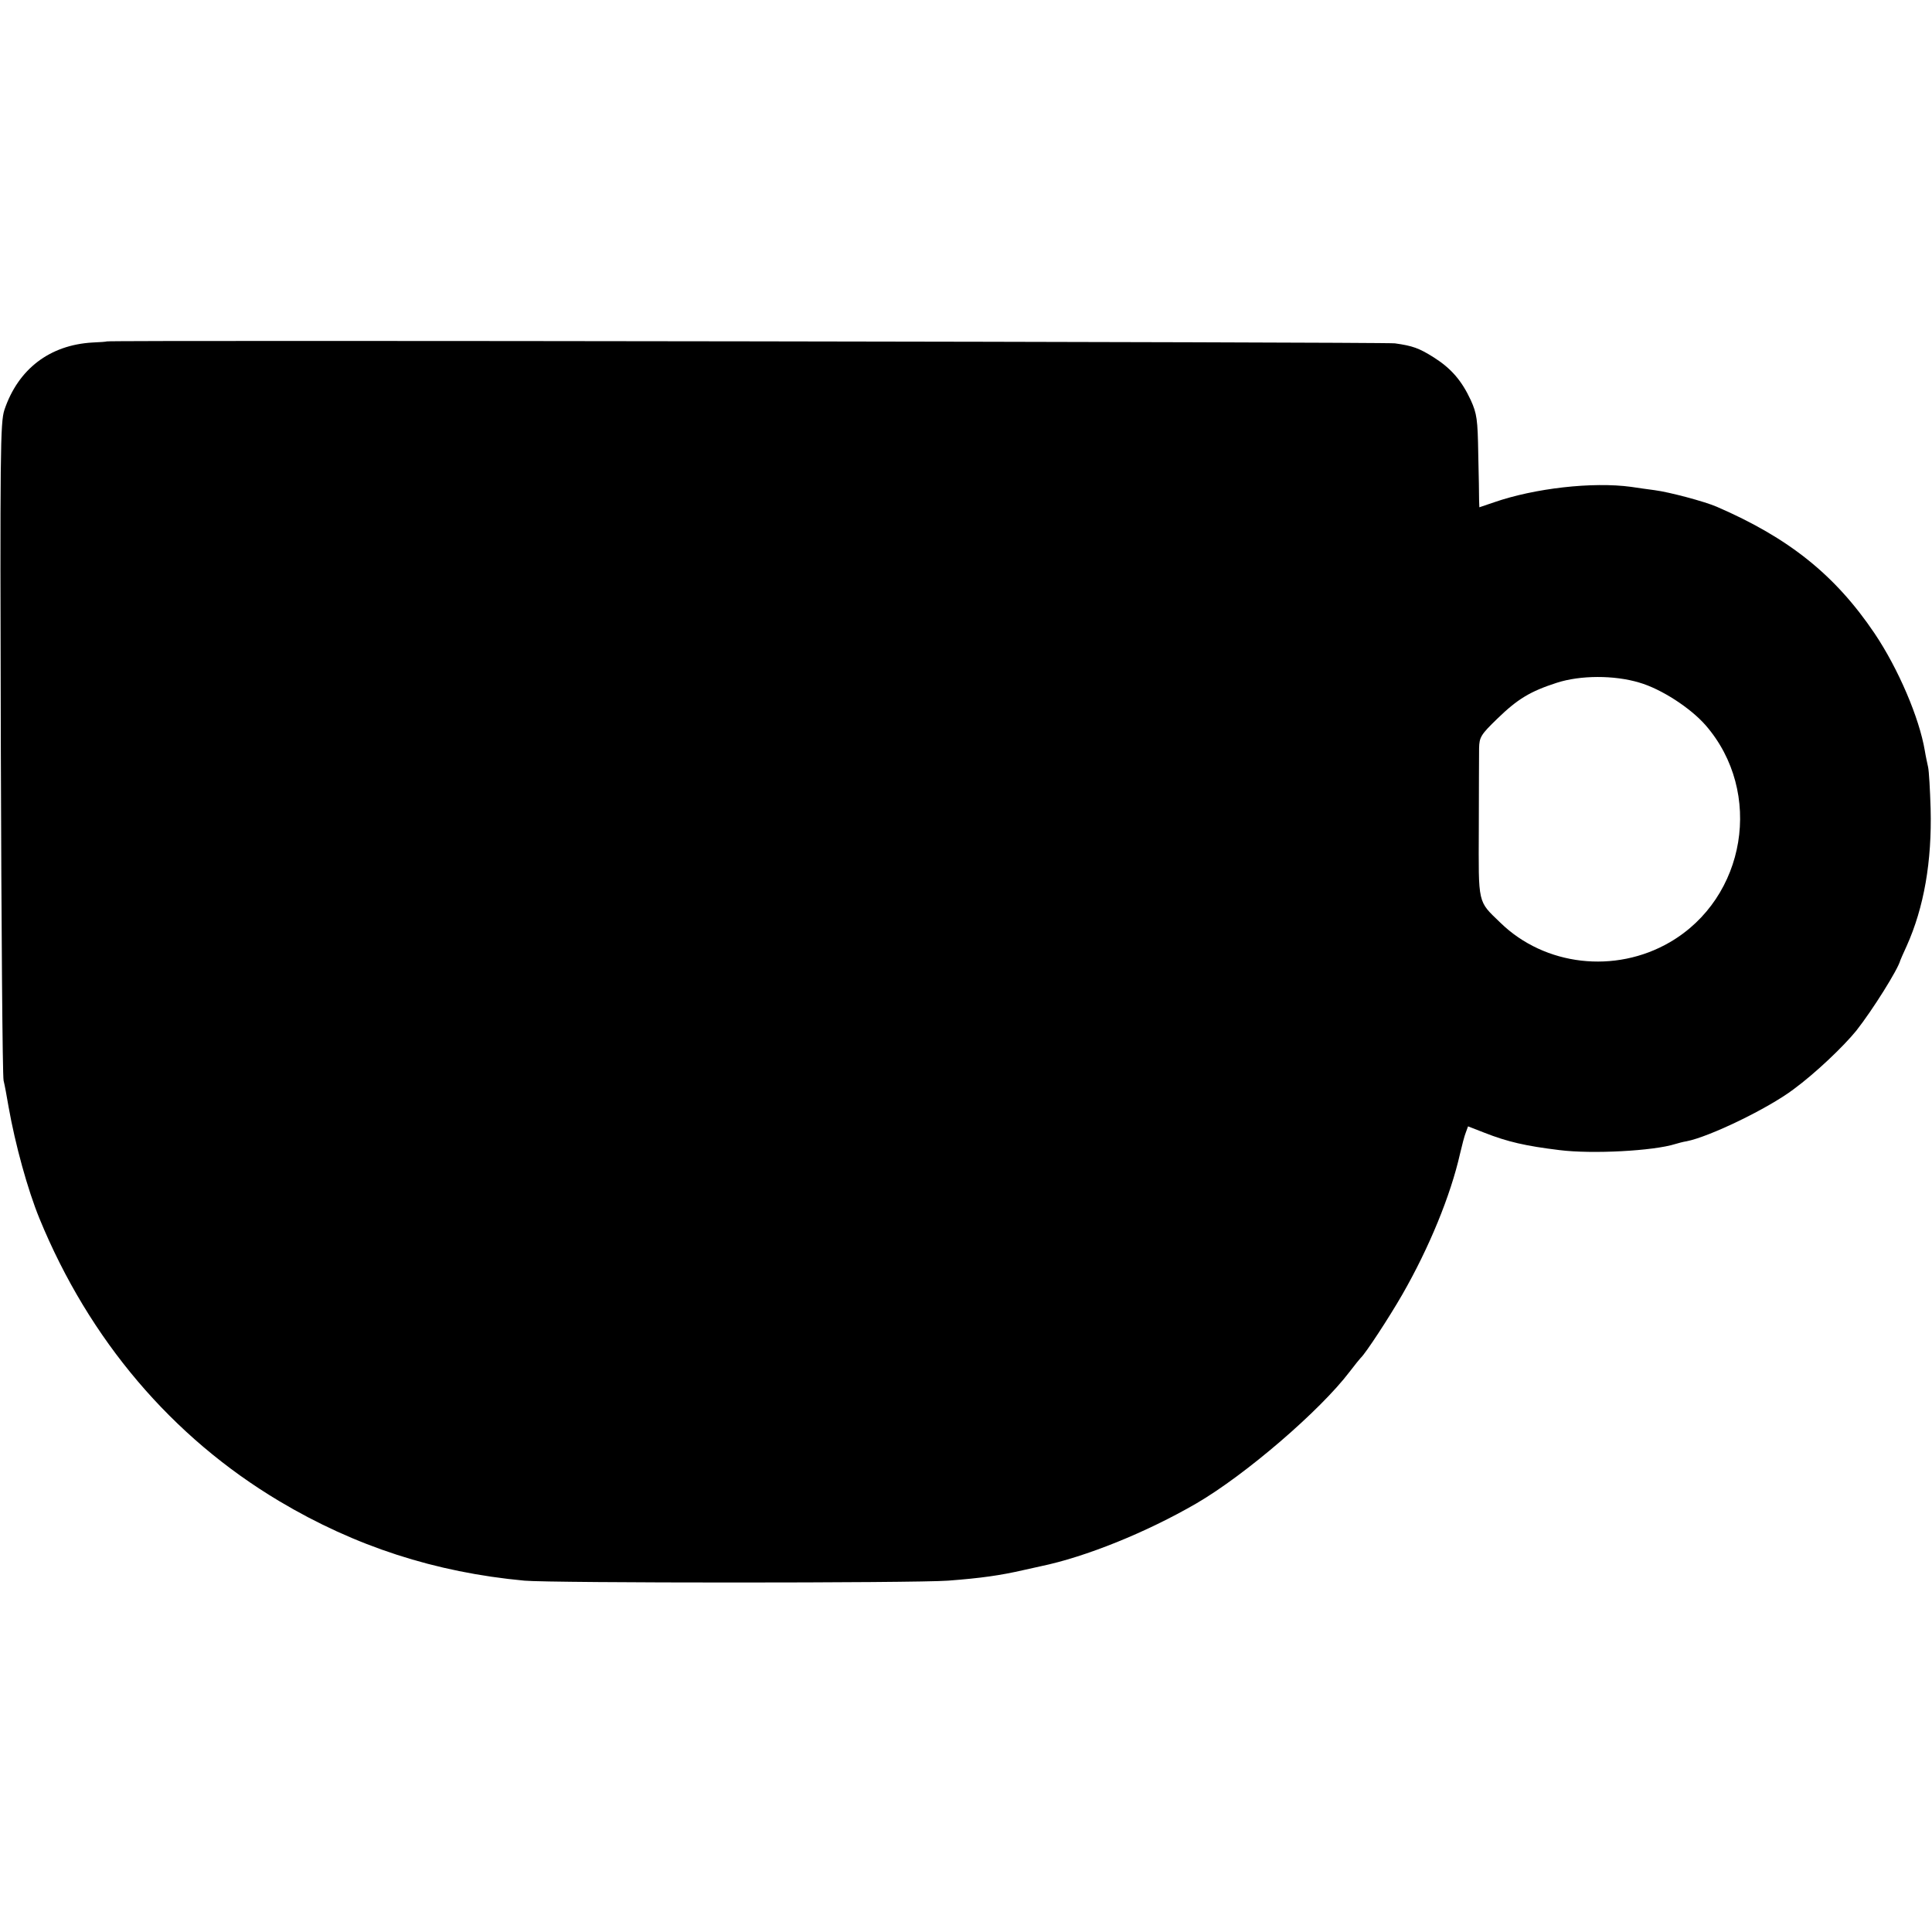
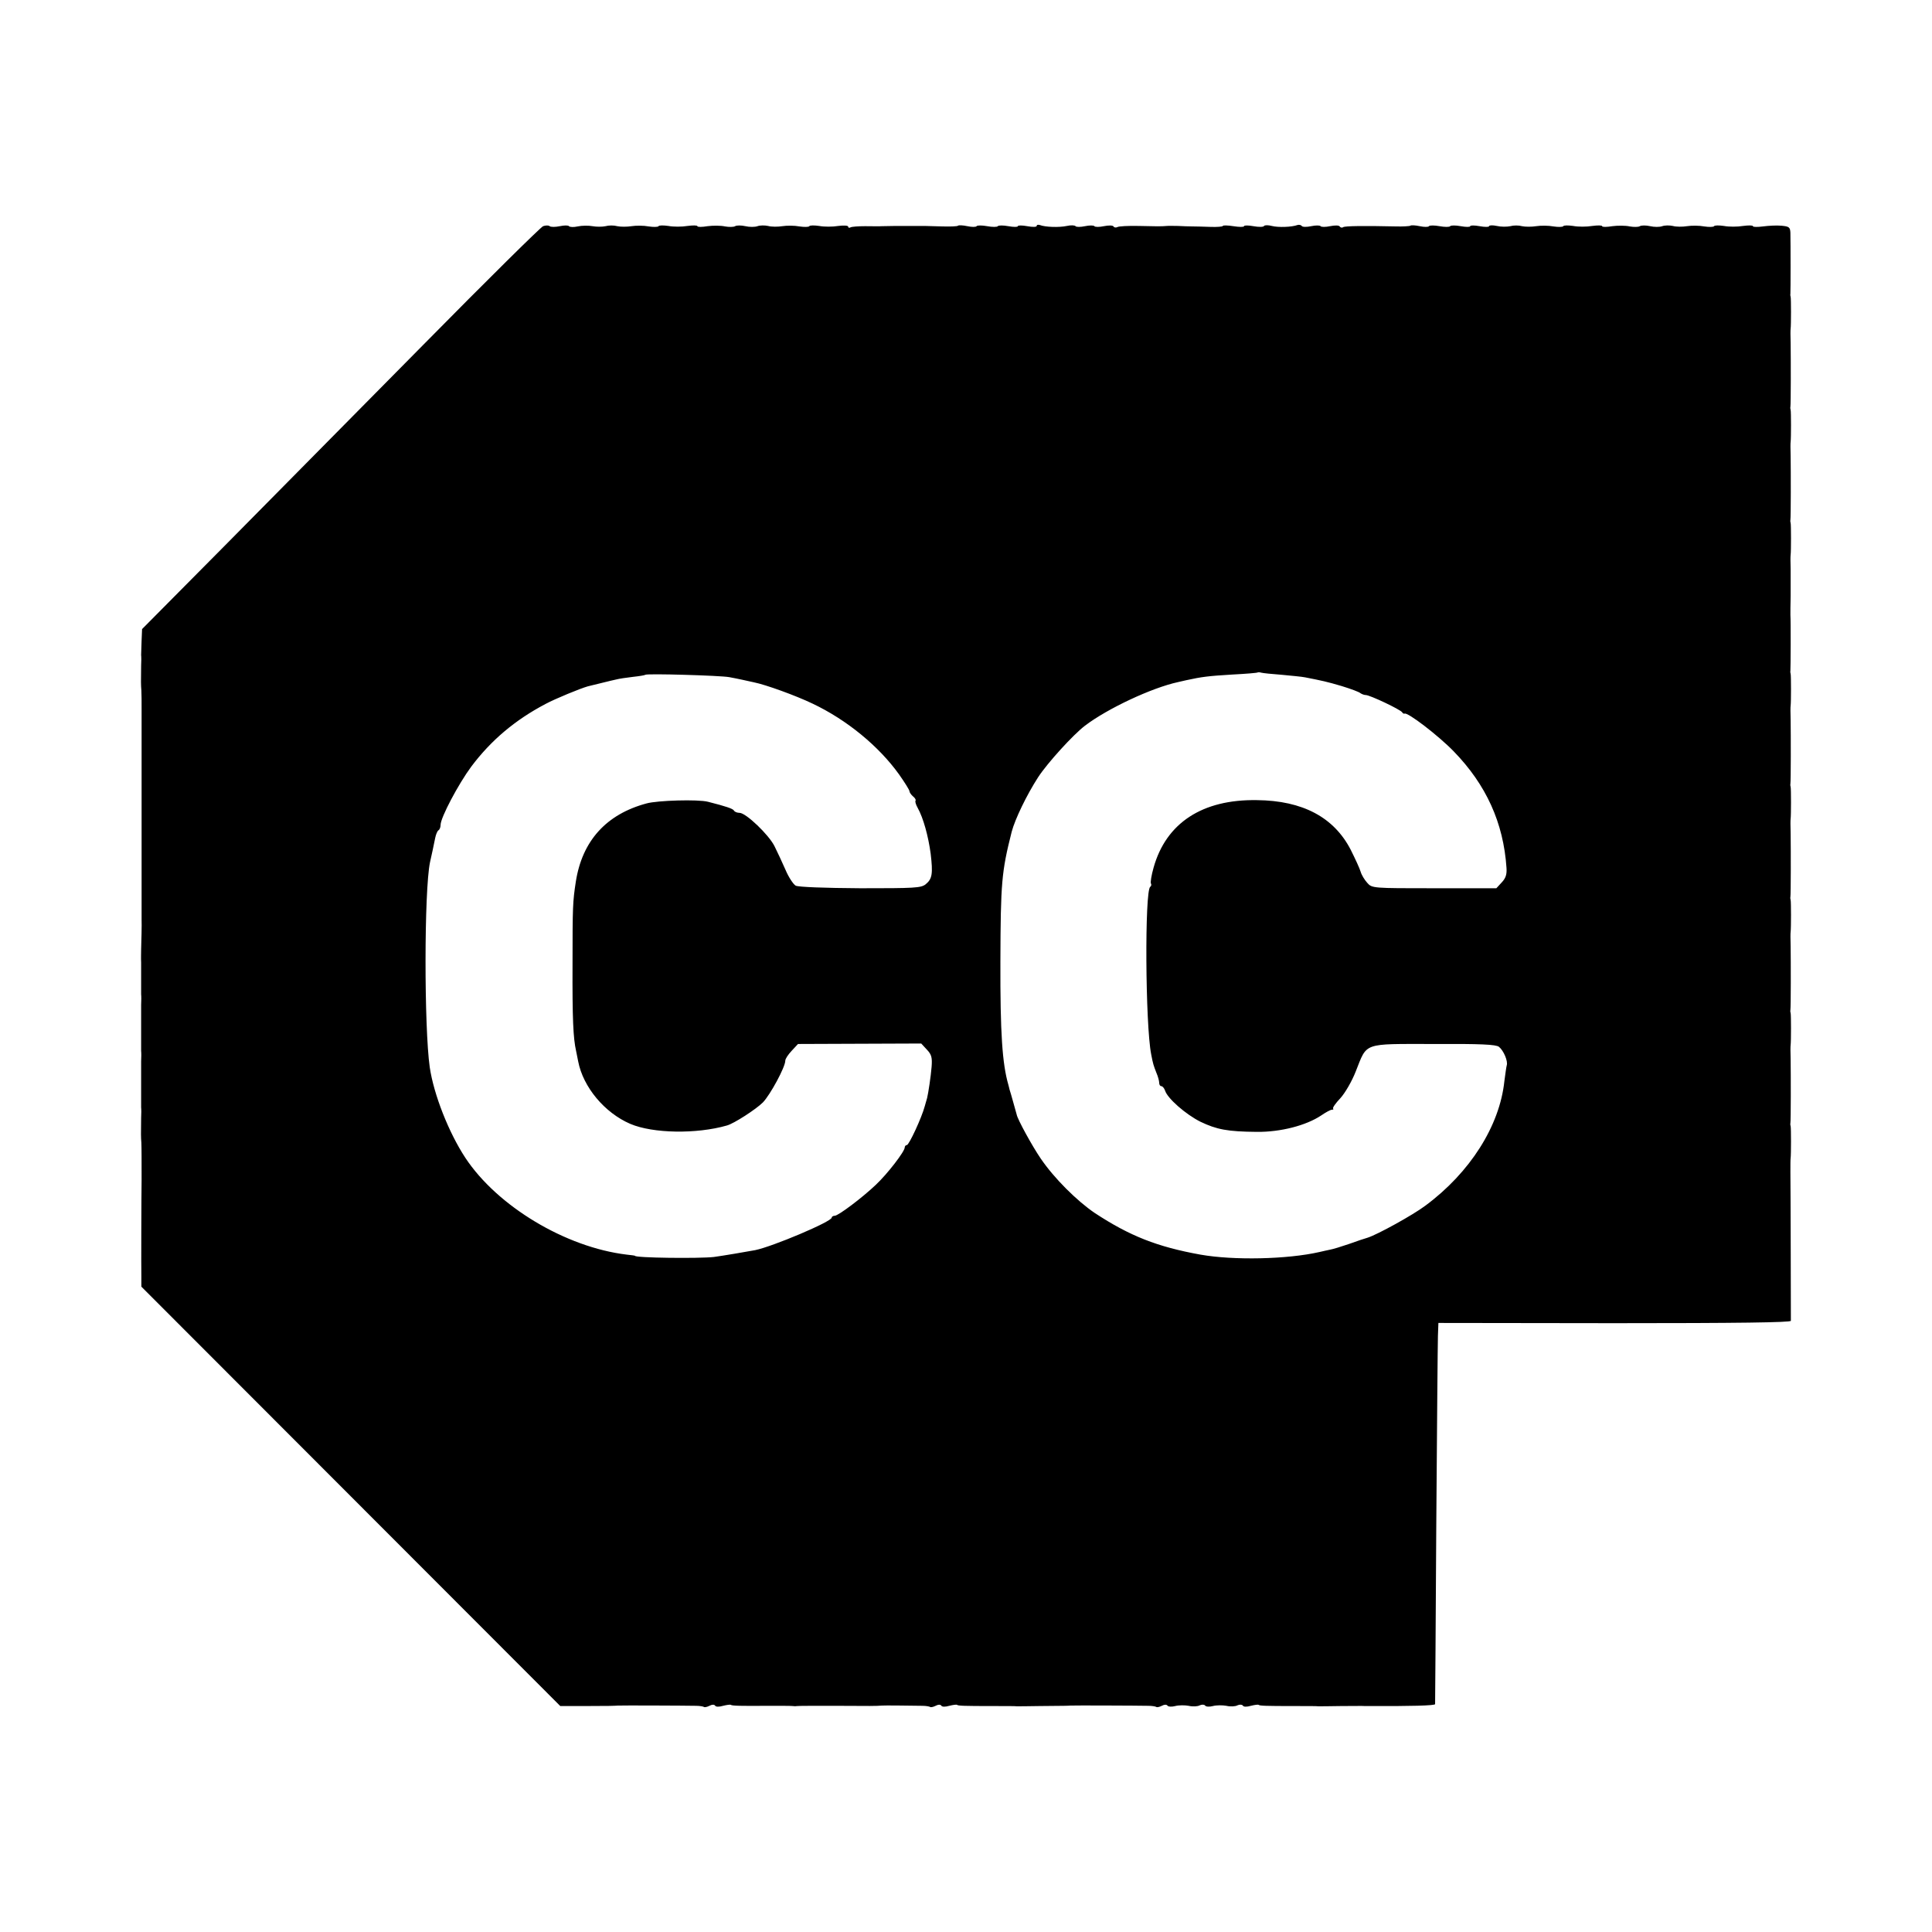
- <svg xmlns="http://www.w3.org/2000/svg" version="1.0" width="700pt" height="700pt" viewBox="0 0 700 700" preserveAspectRatio="xMidYMid meet">
-   <g transform="translate(0,700) scale(0.1,-0.1)" fill="#000000" stroke="none">
-     <path d="M387 5763 c-1 -1 -24 -3 -52 -4 -155 -9 -269 -96 -319 -244 -15 -46 -16 -145 -13 -1225 2 -646 6 -1188 10 -1205 4 -16 12 -59 18 -95 24 -136 69 -300 112 -405 180 -439 480 -792 869 -1024 275 -164 565 -258 888 -288 97 -9 1416 -9 1535 0 119 9 189 19 272 38 27 6 55 12 63 14 164 34 384 123 565 228 177 103 448 336 555 477 19 25 37 47 40 50 17 15 104 148 151 230 97 169 175 359 209 510 7 30 16 65 21 77 l8 22 59 -23 c84 -33 149 -48 272 -63 119 -15 341 -3 420 22 10 3 28 8 41 10 82 16 294 118 387 188 79 58 181 155 228 213 59 75 151 222 159 254 1 3 11 26 23 52 63 140 92 307 87 498 -2 69 -6 136 -9 150 -3 14 -9 41 -12 60 -20 119 -96 297 -182 425 -143 212 -311 346 -572 459 -44 19 -171 53 -225 60 -22 3 -60 8 -85 12 -140 19 -350 -5 -497 -56 l-53 -18 -1 26 c0 15 -1 90 -3 167 -2 126 -5 146 -27 195 -33 71 -71 115 -134 155 -54 34 -77 42 -141 51 -35 5 -4663 12 -4667 7z m5552 -1236 c80 -23 186 -92 241 -155 210 -242 147 -625 -130 -786 -198 -115 -453 -86 -614 71 -83 80 -79 64 -78 341 0 136 1 267 1 291 1 40 6 49 66 107 73 71 119 99 215 130 86 28 209 28 299 1z" />
+ <svg xmlns="http://www.w3.org/2000/svg" version="1.0" width="820pt" height="820pt" viewBox="0 0 820 820" preserveAspectRatio="xMidYMid meet">
+   <g transform="translate(0,820) scale(0.1,-0.1)" fill="#000000" stroke="none">
+     <path d="M2305 7240 c-11 -5 -239 -230 -507 -502 -268 -271 -646 -654 -841 -851 l-354 -357 -2 -48 c-1 -26 -2 -54 -2 -62 1 -8 1 -28 0 -45 -1 -70 -1 -81 1 -105 1 -14 1 -51 1 -82 0 -32 0 -66 0 -75 0 -99 0 -810 0 -818 1 -15 -1 -96 -2 -125 0 -14 -1 -38 0 -55 0 -16 0 -50 0 -75 0 -25 0 -52 0 -60 1 -8 1 -28 0 -45 0 -16 0 -43 0 -60 0 -16 0 -50 0 -75 0 -25 0 -52 0 -60 1 -8 1 -28 0 -45 0 -16 0 -43 0 -60 0 -16 0 -50 0 -75 0 -25 0 -52 0 -60 1 -8 1 -28 0 -45 -1 -70 -1 -81 1 -105 1 -21 1 -84 1 -157 -1 -58 -2 -375 -1 -411 l0 -43 889 -890 889 -890 98 0 c115 0 130 1 147 2 13 1 285 0 331 -1 17 0 32 -3 34 -5 3 -2 13 0 23 5 11 6 20 6 24 1 3 -6 17 -6 34 -1 16 4 31 6 33 4 5 -4 40 -5 158 -4 52 0 100 0 105 -1 6 -1 14 -1 18 0 5 1 77 1 160 1 153 -1 176 -1 200 1 11 1 110 0 171 -1 17 0 32 -3 34 -5 3 -2 13 0 23 5 11 6 20 6 24 1 3 -6 17 -6 34 -1 16 4 31 6 33 4 5 -4 28 -5 153 -5 50 0 95 0 100 -1 6 0 48 0 95 1 119 1 119 1 133 2 13 1 285 0 331 -1 17 0 32 -3 34 -5 3 -2 13 0 23 5 11 6 20 6 24 1 3 -5 18 -6 33 -2 15 4 41 4 57 1 17 -4 38 -3 47 2 9 4 19 4 23 -1 3 -5 18 -6 33 -2 15 4 41 4 57 1 17 -4 38 -3 47 2 9 4 19 4 23 -1 3 -6 17 -6 34 -1 16 4 31 6 33 4 5 -4 28 -5 153 -5 50 0 95 0 100 -1 6 0 48 0 95 1 47 0 94 1 105 0 197 -1 295 2 296 8 0 4 3 346 5 758 3 413 6 775 7 805 l2 55 748 -1 c523 0 747 3 748 10 0 15 -1 568 -2 631 0 28 0 55 1 60 2 14 2 129 0 135 -1 3 -2 9 -1 13 2 10 2 205 1 272 -1 28 -1 55 0 60 2 14 2 129 0 135 -1 3 -2 9 -1 13 2 10 2 205 1 272 -1 28 -1 55 0 60 2 14 2 129 0 135 -1 3 -2 9 -1 13 2 10 2 205 1 272 -1 28 -1 55 0 60 2 14 2 129 0 135 -1 3 -2 9 -1 13 2 10 2 205 1 272 -1 28 -1 55 0 60 2 14 2 129 0 135 -1 3 -2 9 -1 13 1 8 2 211 0 237 0 8 0 44 1 80 0 36 0 88 0 115 -1 28 -1 55 0 60 2 14 2 129 0 135 -1 3 -2 9 -1 13 2 10 2 205 1 272 -1 28 -1 55 0 60 2 14 2 129 0 135 -1 3 -2 9 -1 13 2 10 2 205 1 272 -1 28 -1 55 0 60 2 14 2 129 0 135 -1 3 -2 9 -1 13 1 9 1 216 0 259 -1 24 -6 27 -38 30 -20 2 -55 0 -78 -3 -24 -3 -43 -3 -43 1 0 4 -19 4 -42 1 -24 -4 -60 -4 -81 0 -21 3 -40 3 -42 -1 -3 -4 -22 -4 -42 -1 -21 4 -54 4 -73 1 -19 -3 -46 -3 -60 1 -14 3 -34 3 -45 -1 -11 -4 -34 -4 -51 0 -18 4 -37 4 -44 0 -6 -4 -26 -4 -43 -1 -18 4 -51 4 -74 1 -24 -4 -43 -4 -43 0 0 4 -19 4 -42 1 -24 -4 -60 -4 -81 0 -21 3 -40 3 -42 -1 -3 -4 -22 -4 -42 -1 -21 4 -54 4 -73 1 -19 -3 -46 -3 -60 0 -14 4 -36 4 -50 0 -14 -3 -40 -3 -57 1 -18 4 -33 3 -33 -1 0 -4 -18 -4 -40 0 -22 4 -40 4 -40 0 0 -4 -18 -4 -40 0 -22 4 -42 4 -45 0 -3 -4 -23 -4 -45 0 -22 4 -43 4 -45 0 -3 -4 -20 -4 -39 0 -19 4 -37 5 -40 2 -3 -2 -32 -4 -63 -3 -134 3 -213 2 -222 -3 -5 -4 -12 -2 -15 3 -3 5 -21 5 -41 1 -19 -4 -37 -4 -40 0 -3 4 -21 4 -40 0 -19 -4 -37 -4 -40 1 -3 4 -11 6 -18 4 -24 -9 -82 -11 -109 -4 -15 4 -30 4 -33 0 -2 -5 -23 -5 -45 -1 -22 4 -40 4 -40 0 0 -4 -20 -4 -45 0 -25 4 -45 4 -45 1 0 -3 -24 -5 -52 -4 -29 1 -64 2 -78 2 -14 0 -41 1 -60 2 -19 0 -41 1 -47 0 -27 -2 -40 -2 -119 0 -45 1 -86 -1 -92 -5 -6 -3 -13 -2 -16 3 -3 5 -21 5 -41 1 -19 -4 -37 -4 -40 0 -3 4 -21 4 -40 0 -19 -4 -37 -4 -40 0 -3 4 -20 5 -37 1 -33 -7 -92 -5 -115 4 -7 2 -13 1 -13 -4 0 -5 -18 -5 -40 -1 -22 4 -40 4 -40 0 0 -4 -18 -4 -40 0 -22 4 -42 4 -45 0 -3 -4 -23 -4 -45 0 -22 4 -43 4 -45 0 -3 -4 -20 -4 -39 0 -19 4 -37 5 -40 2 -3 -3 -34 -4 -68 -3 -35 1 -67 2 -73 2 -5 0 -37 0 -70 0 -56 0 -68 0 -112 -1 -10 -1 -42 0 -71 0 -29 0 -57 -2 -62 -5 -6 -3 -10 -2 -10 3 0 5 -19 6 -42 3 -24 -4 -60 -4 -81 0 -21 3 -40 3 -42 -1 -3 -4 -22 -4 -42 -1 -21 4 -54 4 -73 1 -19 -3 -46 -3 -60 1 -14 3 -34 3 -45 -1 -11 -4 -34 -4 -51 0 -18 4 -37 4 -44 0 -6 -4 -26 -4 -43 -1 -18 4 -51 4 -74 1 -24 -4 -43 -4 -43 0 0 4 -19 4 -42 1 -24 -4 -60 -4 -81 0 -21 3 -40 3 -42 -1 -3 -4 -22 -4 -42 -1 -21 4 -54 4 -73 1 -19 -3 -46 -3 -60 0 -14 4 -36 4 -50 0 -14 -3 -38 -3 -55 0 -16 3 -45 3 -63 -1 -17 -4 -34 -3 -37 1 -3 4 -20 4 -39 0 -19 -4 -38 -4 -43 0 -4 4 -17 4 -28 0z m3135 -1904 c41 -4 86 -8 100 -11 71 -14 91 -18 155 -37 39 -12 74 -25 79 -30 6 -4 16 -8 23 -8 17 0 146 -61 154 -73 3 -5 8 -7 10 -6 11 9 144 -93 209 -160 138 -142 211 -303 224 -494 2 -28 -3 -44 -20 -62 l-23 -25 -264 0 c-261 0 -264 0 -284 23 -11 12 -24 33 -28 47 -4 14 -23 55 -42 93 -71 138 -204 209 -398 211 -232 4 -386 -97 -439 -287 -9 -32 -14 -62 -11 -67 3 -5 1 -11 -3 -14 -24 -15 -21 -585 4 -711 8 -42 10 -47 22 -78 7 -16 12 -35 12 -43 0 -8 4 -14 9 -14 5 0 12 -8 16 -19 10 -33 88 -101 150 -132 69 -33 115 -42 240 -43 100 -1 209 27 273 70 19 13 39 24 45 24 6 0 8 2 5 5 -3 3 11 23 31 44 20 22 49 72 65 113 50 125 26 117 330 117 201 1 265 -2 278 -12 20 -16 39 -61 33 -79 -2 -7 -6 -37 -10 -67 -20 -190 -146 -388 -335 -528 -53 -40 -204 -123 -245 -136 -11 -3 -47 -15 -80 -27 -32 -11 -68 -22 -80 -24 -11 -2 -31 -7 -45 -10 -136 -31 -364 -36 -505 -11 -183 33 -300 79 -449 177 -75 51 -172 147 -229 231 -35 51 -99 167 -102 187 -1 3 -7 25 -14 50 -7 25 -14 50 -16 55 -1 6 -4 15 -5 20 -26 90 -35 220 -34 525 1 334 5 380 48 550 14 53 63 155 112 231 39 60 148 180 199 219 96 73 284 161 395 185 3 1 19 4 35 8 64 14 93 18 195 24 58 3 107 7 108 9 2 1 9 1 15 -1 7 -2 46 -6 87 -9z m-2345 -10 c17 -3 41 -8 55 -11 14 -3 36 -8 50 -11 50 -10 177 -56 248 -90 146 -69 282 -181 368 -301 24 -34 44 -66 44 -71 0 -5 7 -15 15 -22 9 -7 13 -15 11 -18 -3 -3 1 -17 9 -31 24 -43 45 -120 55 -194 10 -85 7 -107 -21 -130 -20 -16 -47 -17 -277 -17 -153 1 -263 5 -275 11 -10 6 -30 36 -43 67 -14 32 -35 77 -47 101 -24 48 -121 141 -148 141 -10 0 -21 4 -24 10 -5 8 -35 18 -110 37 -42 11 -214 6 -261 -7 -171 -46 -273 -159 -300 -332 -13 -84 -14 -106 -14 -348 -1 -236 3 -317 15 -370 3 -14 7 -34 9 -45 21 -109 112 -218 221 -265 96 -41 281 -44 410 -7 30 8 124 69 153 98 31 32 95 150 95 177 0 8 12 26 27 42 l27 29 262 1 261 1 24 -26 c20 -21 23 -34 20 -73 -3 -39 -14 -112 -19 -132 -1 -3 -5 -18 -10 -35 -13 -49 -67 -165 -76 -165 -5 0 -9 -5 -9 -10 0 -17 -73 -112 -123 -159 -58 -55 -159 -131 -174 -131 -7 0 -13 -4 -13 -8 0 -17 -251 -123 -325 -138 -43 -8 -132 -23 -175 -29 -62 -7 -335 -4 -335 5 0 1 -16 3 -35 5 -259 31 -549 205 -685 411 -71 108 -134 269 -151 384 -24 169 -24 749 1 870 3 14 8 36 11 50 3 14 8 37 11 53 3 15 9 30 14 33 5 3 9 13 9 23 0 31 76 174 130 247 84 112 186 198 315 266 43 23 148 66 180 75 18 4 100 25 120 29 11 3 43 8 70 11 28 3 52 7 54 9 6 6 318 -3 356 -10z" />
  </g>
</svg>
